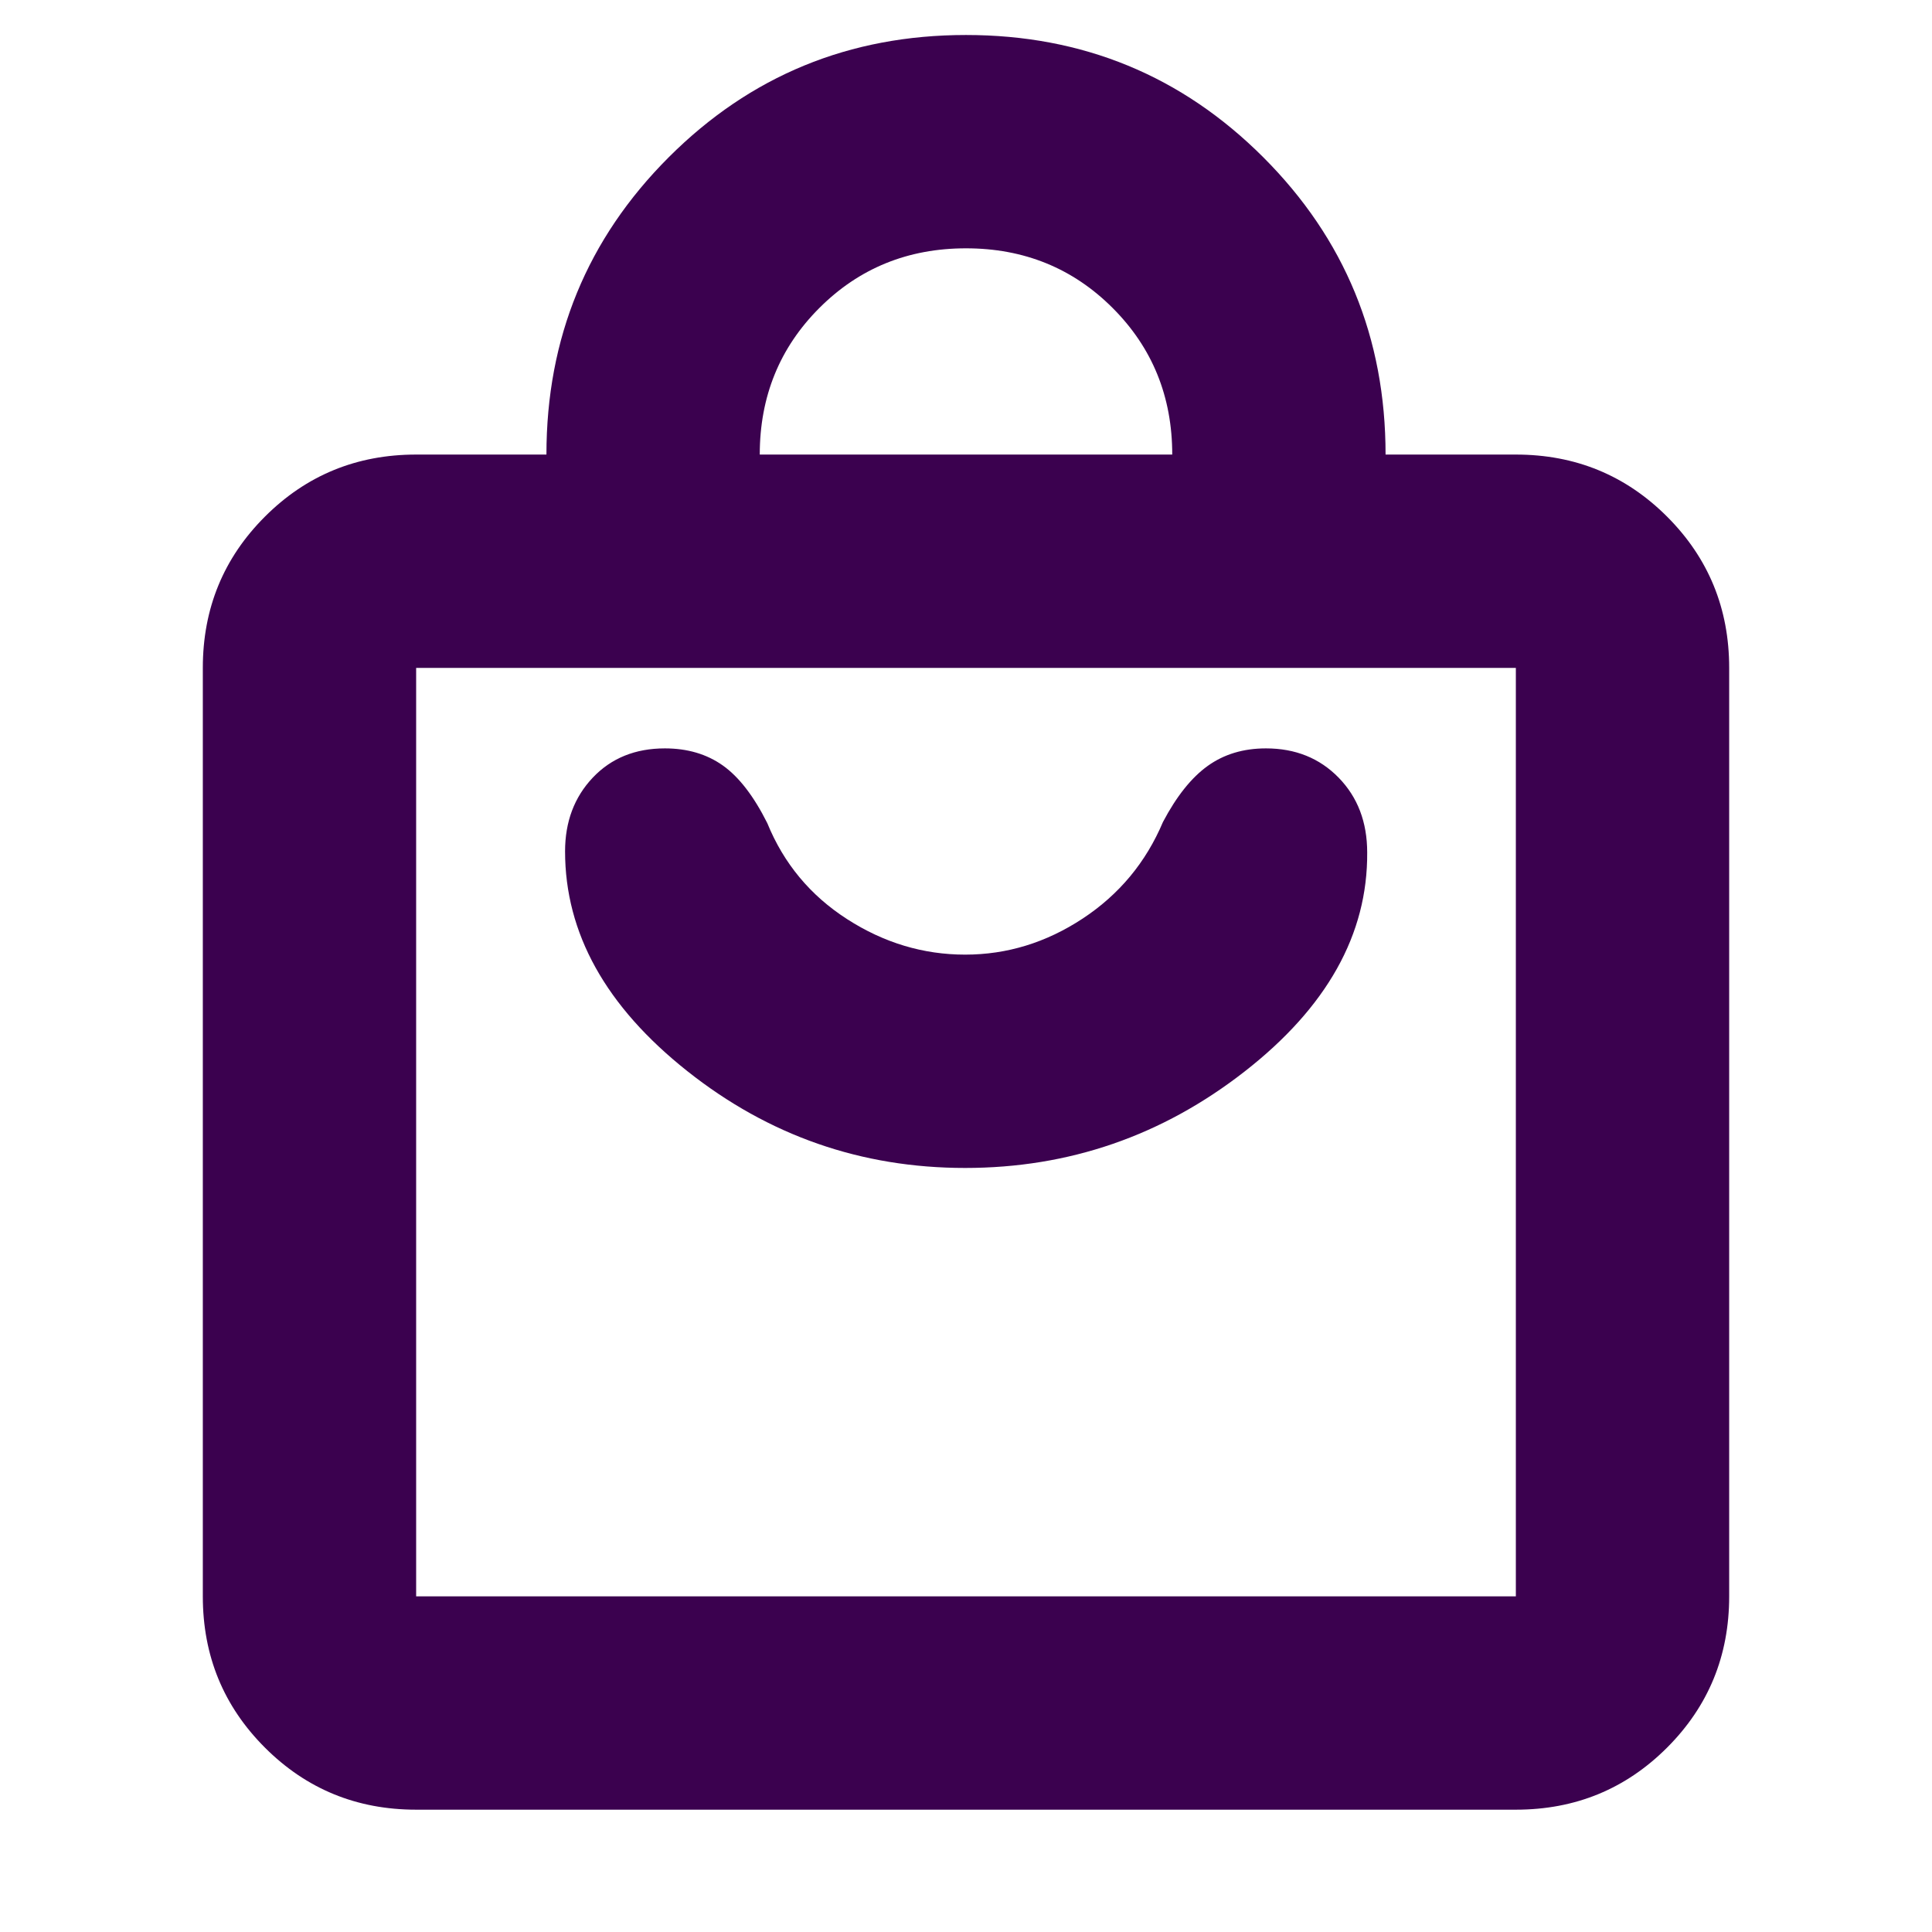
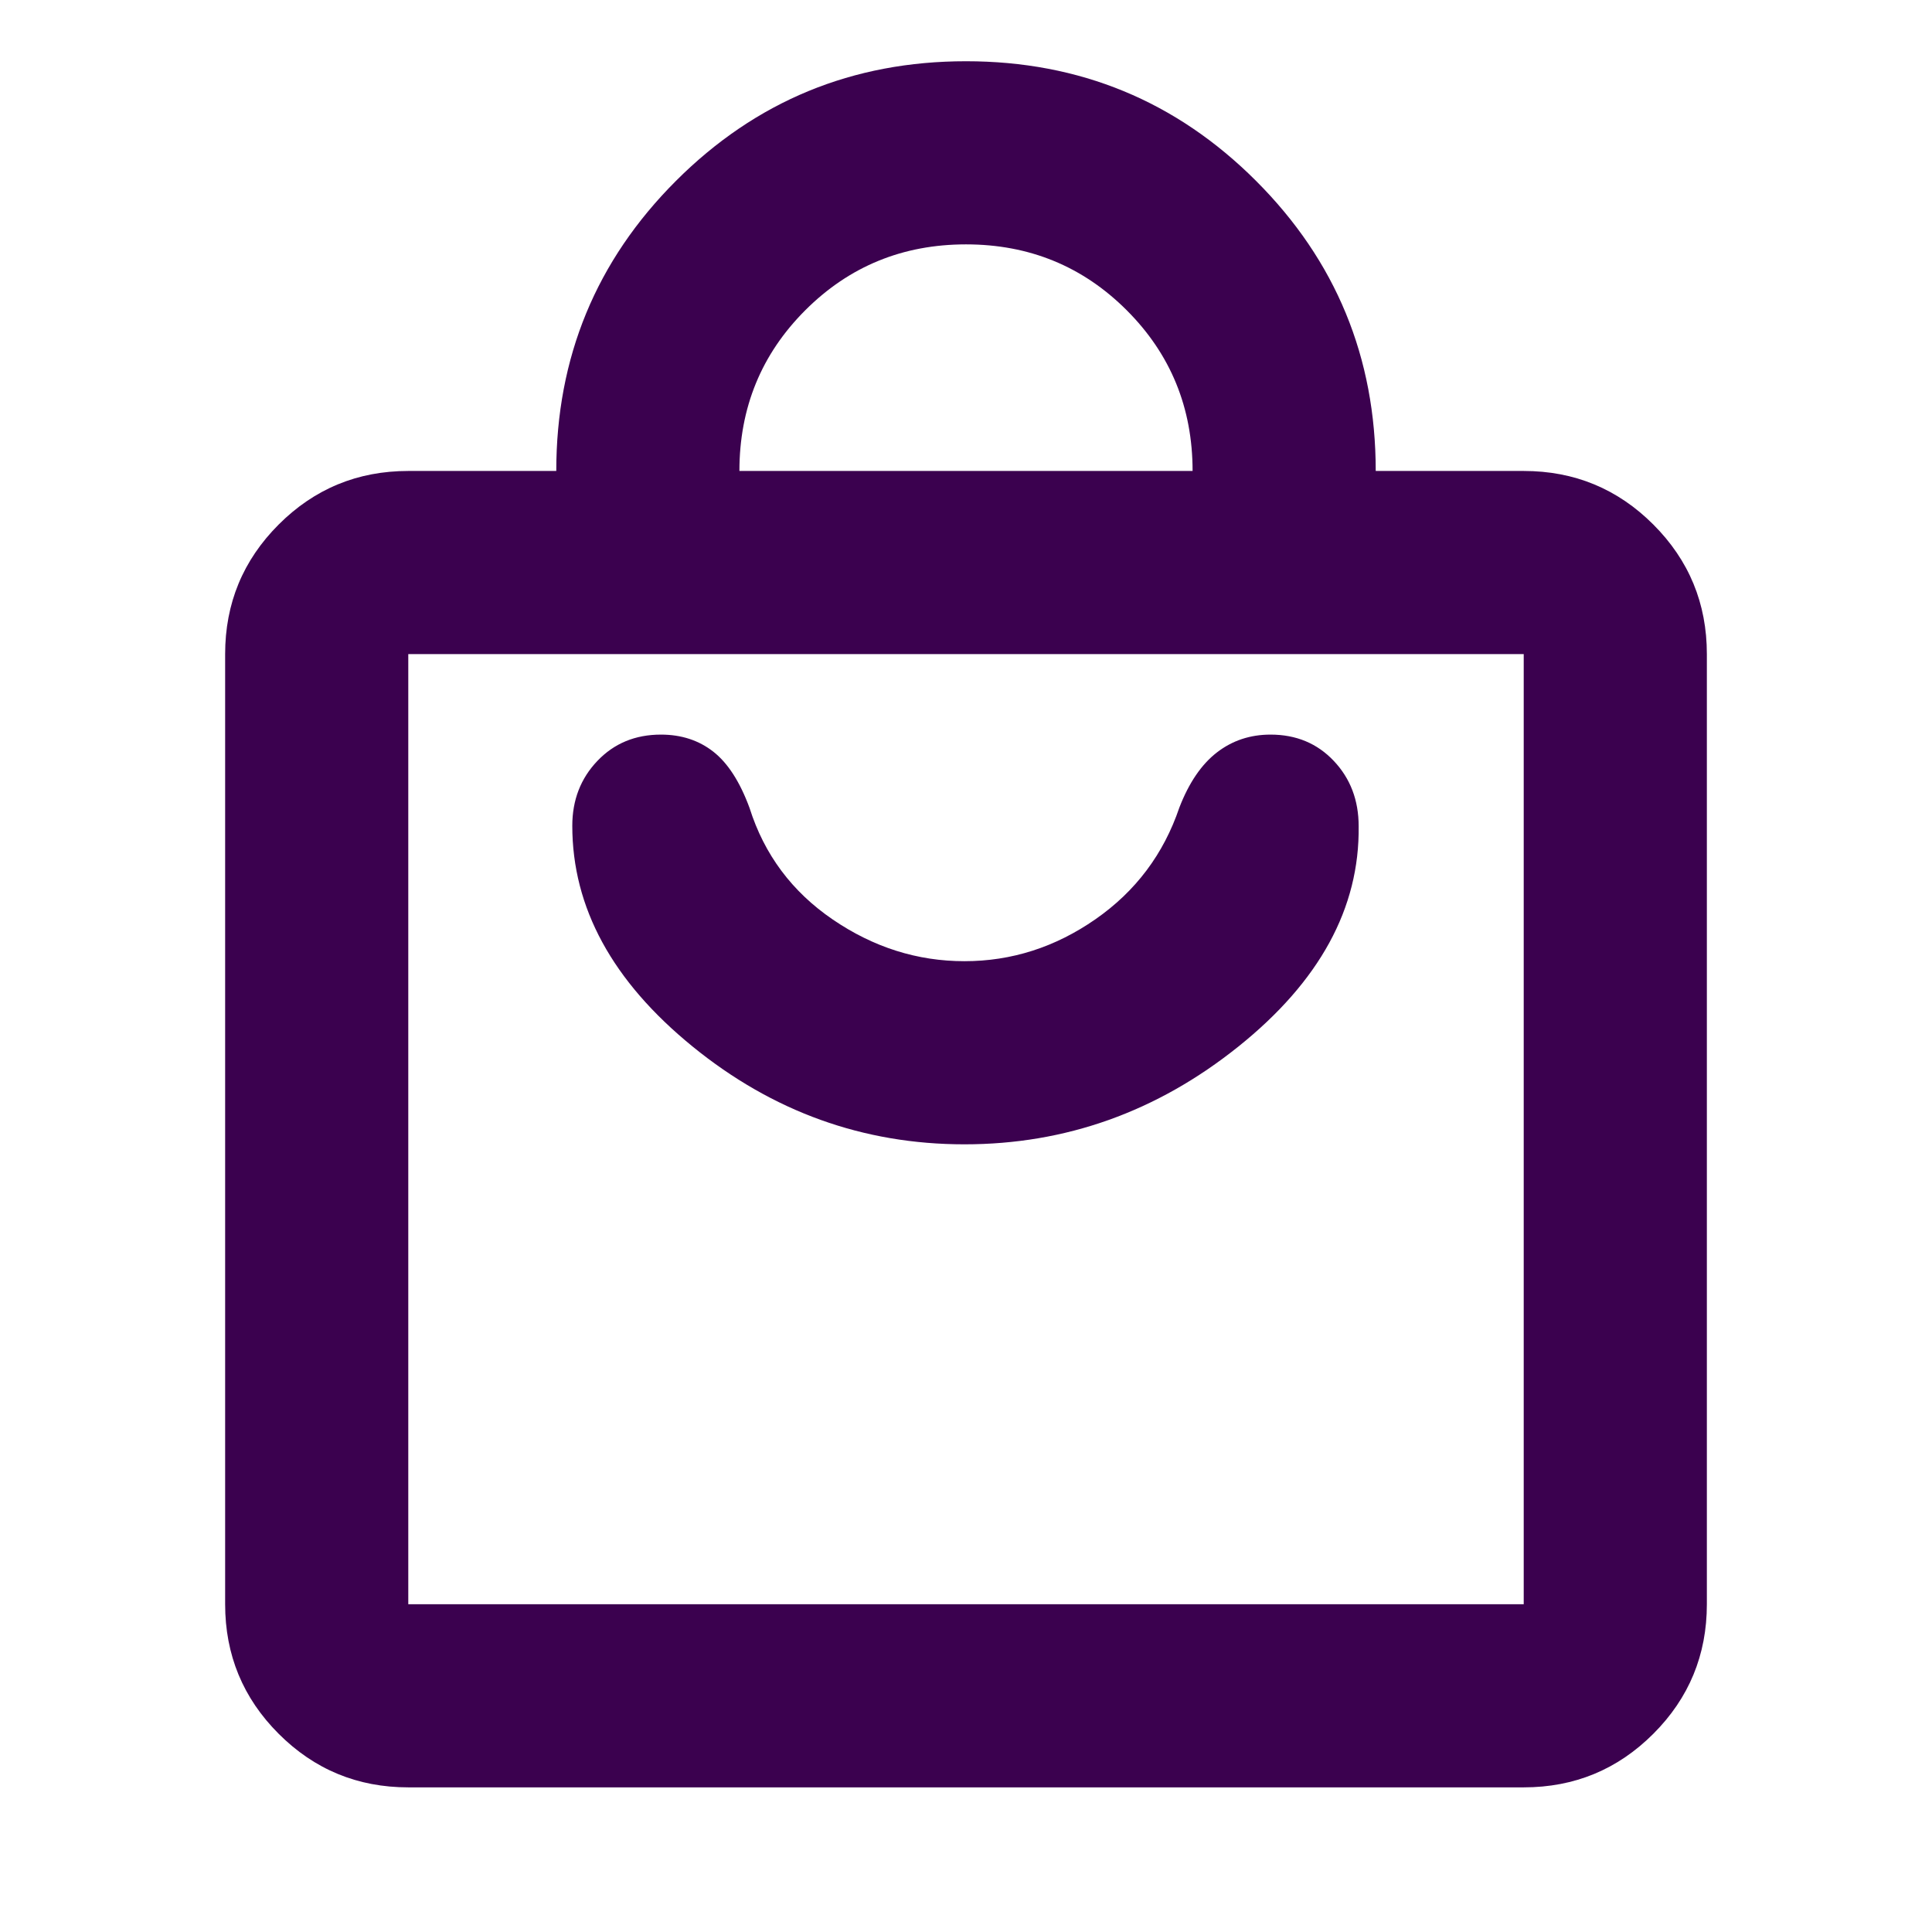
<svg xmlns="http://www.w3.org/2000/svg" height="24px" viewBox="0 -960 960 960" width="24px" fill="#3b014f">
-   <path d="M206.78-60.78q-44.3 0-75.15-30.85-30.85-30.85-30.85-75.15v-461.35q0-44.3 30.85-75.15 30.85-30.85 75.15-30.85h64.74q0-86.96 60.76-147.72 60.76-60.76 147.72-60.76 86.96 0 147.72 60.76 60.76 60.76 60.76 147.72h64.74q44.3 0 75.15 30.85 30.85 30.85 30.85 75.15v461.35q0 44.3-30.85 75.15-30.85 30.85-75.15 30.85H206.78Zm0-106h546.44v-461.35H206.78v461.35Zm170.74-567.35h204.96q0-43.22-29.63-72.85-29.63-29.63-72.85-29.63t-72.85 29.63q-29.63 29.63-29.63 72.85ZM206.78-166.78v-461.35 461.35Zm272.79-212.87q77.39 0 138.8-47.87 61.41-47.87 60.98-108.87 0-22.65-14.19-37.2-14.19-14.54-36.12-14.54-16.82 0-28.95 8.72-12.13 8.71-22.22 27.85-12.7 30.08-39.89 47.99-27.2 17.92-58.41 17.92-31.22 0-58.63-17.63-27.42-17.63-39.68-47.72-10.09-20.13-22.08-28.63-12-8.5-28.79-8.5-22.09 0-35.85 14.54-13.76 14.55-13.76 36.63 0 61 60.7 109.16 60.69 48.15 138.09 48.15Z" />
+   <path d="M202.87-71.87q-37.78 0-64.39-26.61t-26.61-64.39v-472.11q0-37.78 26.61-64.39t64.39-26.61h73.54q0-84.67 59.46-144.13 59.46-59.46 144.13-59.46 84.67 0 144.13 59.46 59.46 59.46 59.46 144.13h73.54q37.78 0 64.39 26.61t26.61 64.39v472.11q0 37.78-26.61 64.39t-64.39 26.61H202.87Zm0-91h554.26v-472.11H202.87v472.11Zm164.54-563.11h225.18q0-47.13-32.73-79.86T480-838.57q-47.13 0-79.86 32.73t-32.73 79.86ZM202.87-162.87v-472.11 472.11Zm276.37-228.52q75.43 0 136.03-48.52 60.6-48.52 59.84-109.52 0-19.4-12.35-32.47-12.35-13.08-31.43-13.08-15.2 0-26.68 8.88t-18.63 27.36q-11.72 34.65-41.68 55.5-29.97 20.85-65.1 20.85-35.13 0-65.48-20.73t-41.3-55.38q-7.16-19.48-18-27.98t-26.03-8.5q-19.15 0-31.6 13.08-12.46 13.07-12.46 32.23 0 61 59.72 109.64 59.71 48.64 135.15 48.64Z" />
</svg>
